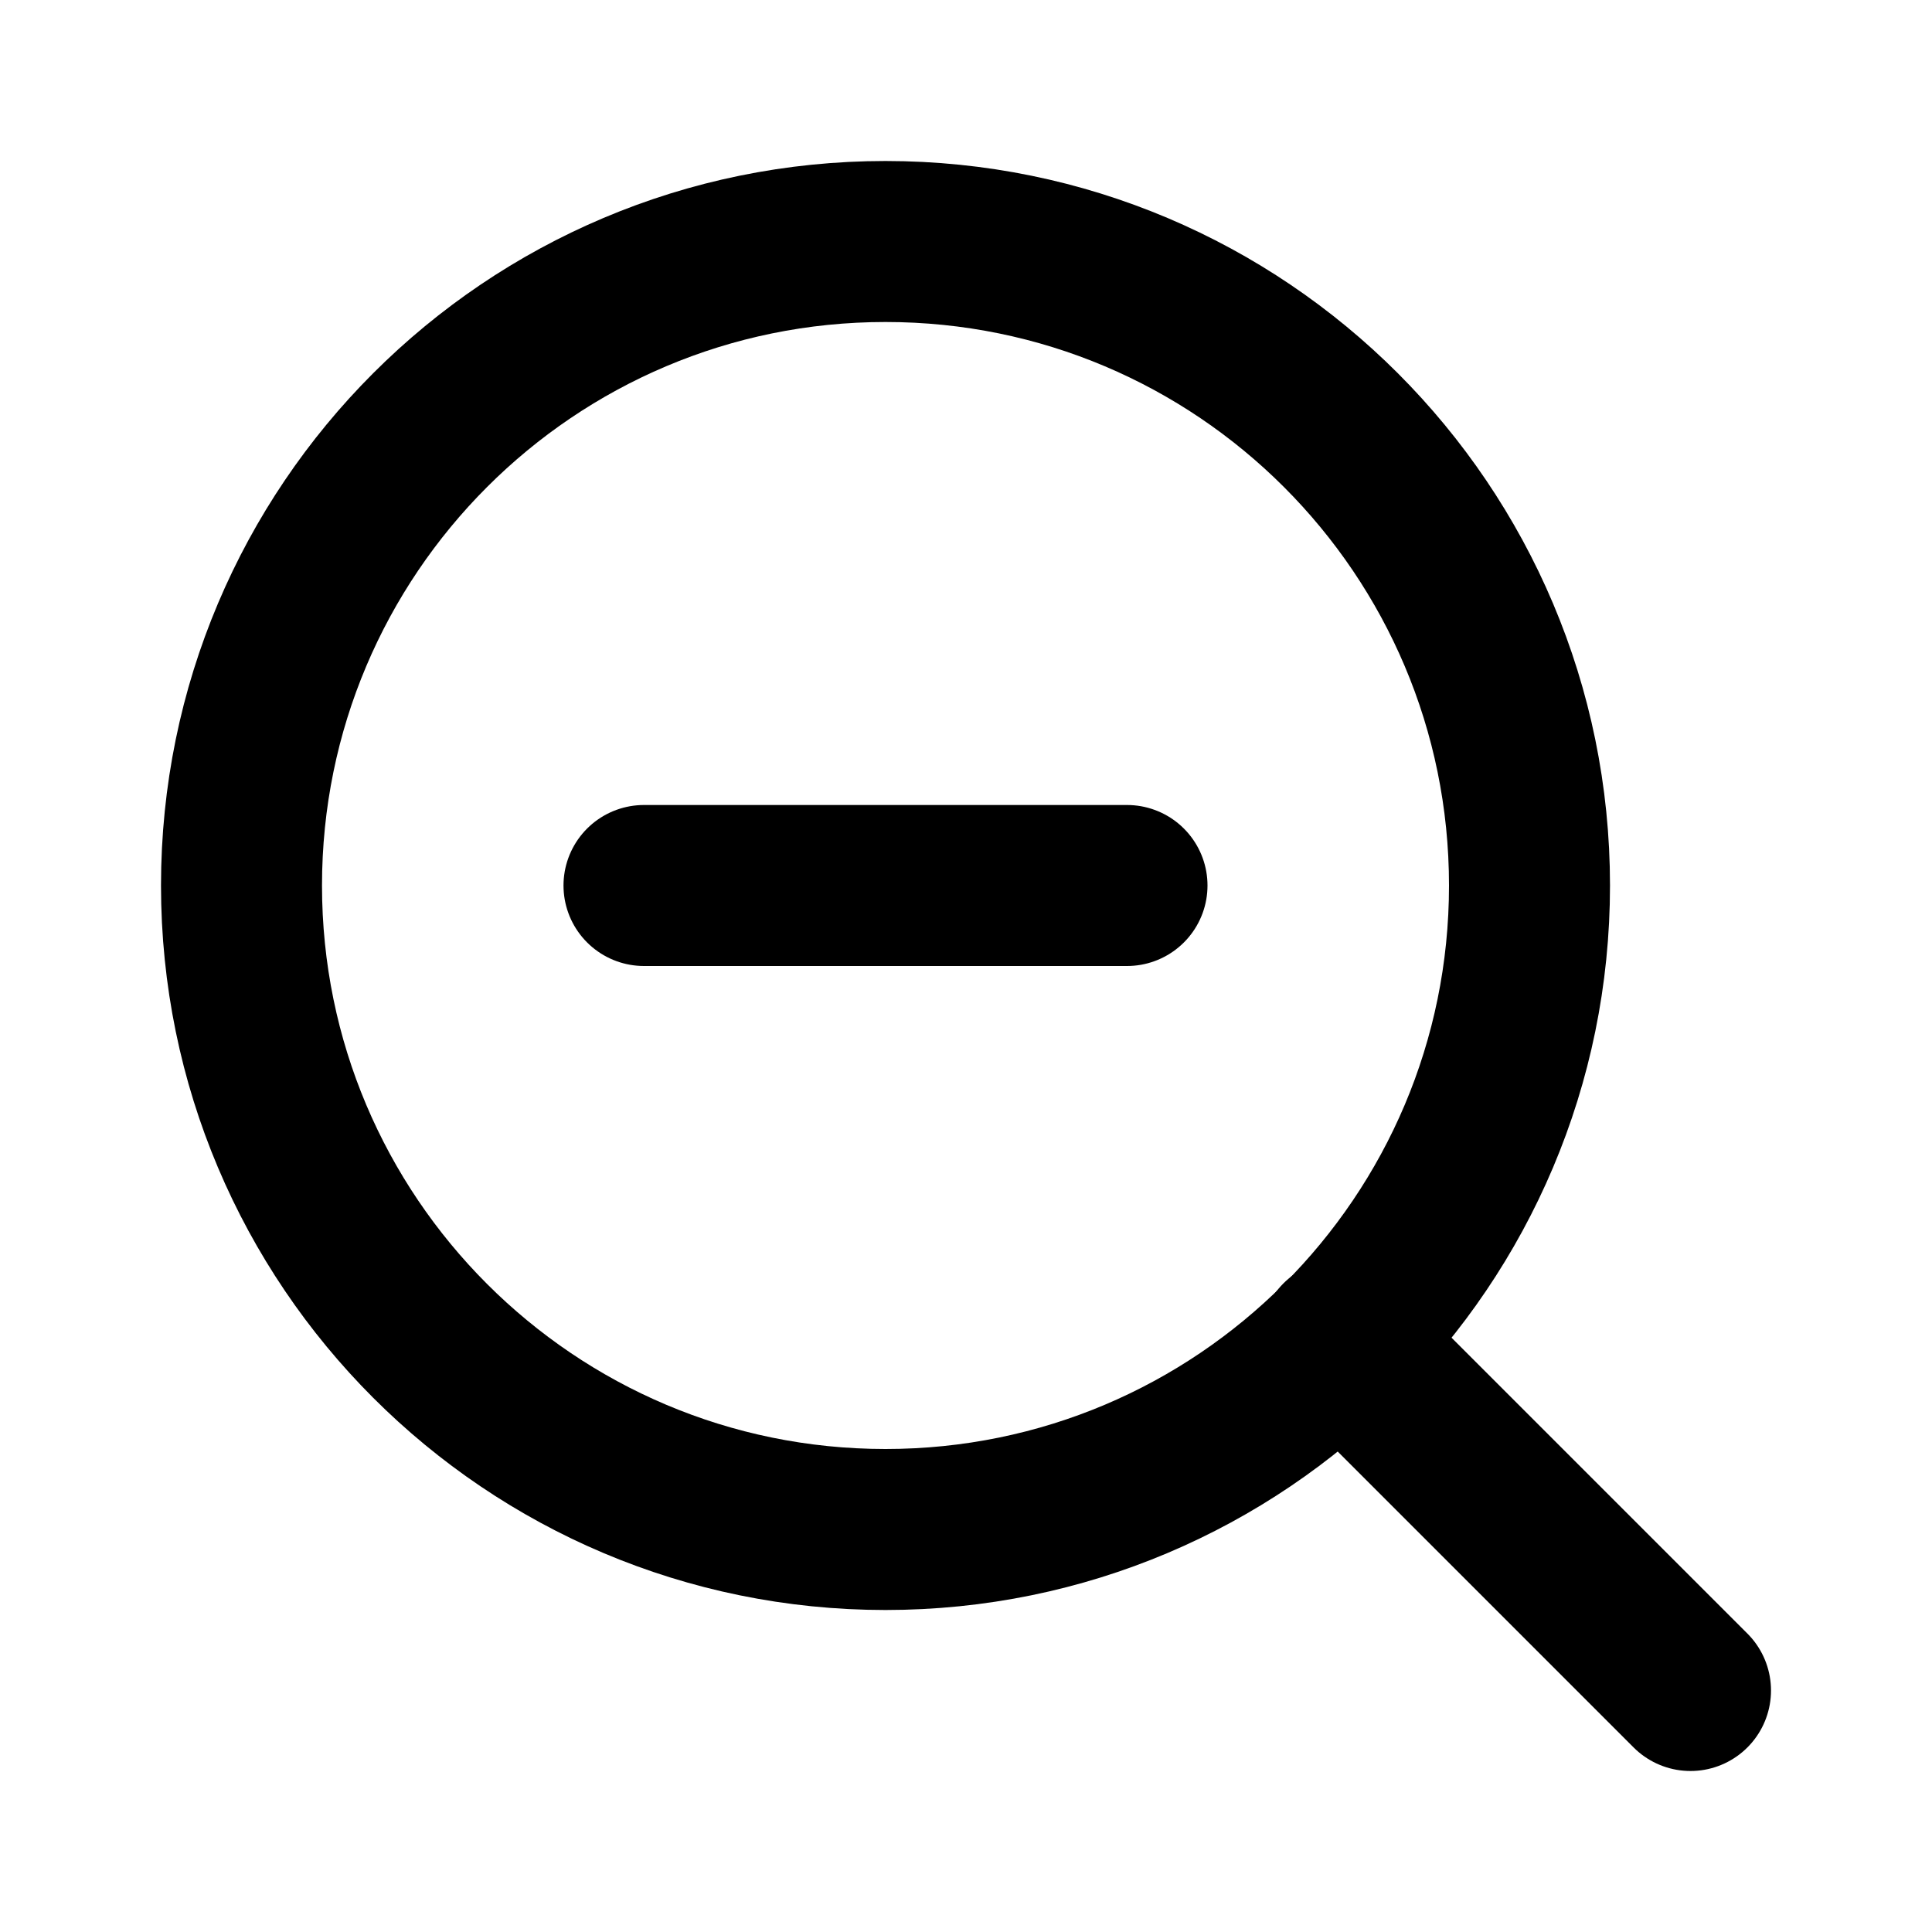
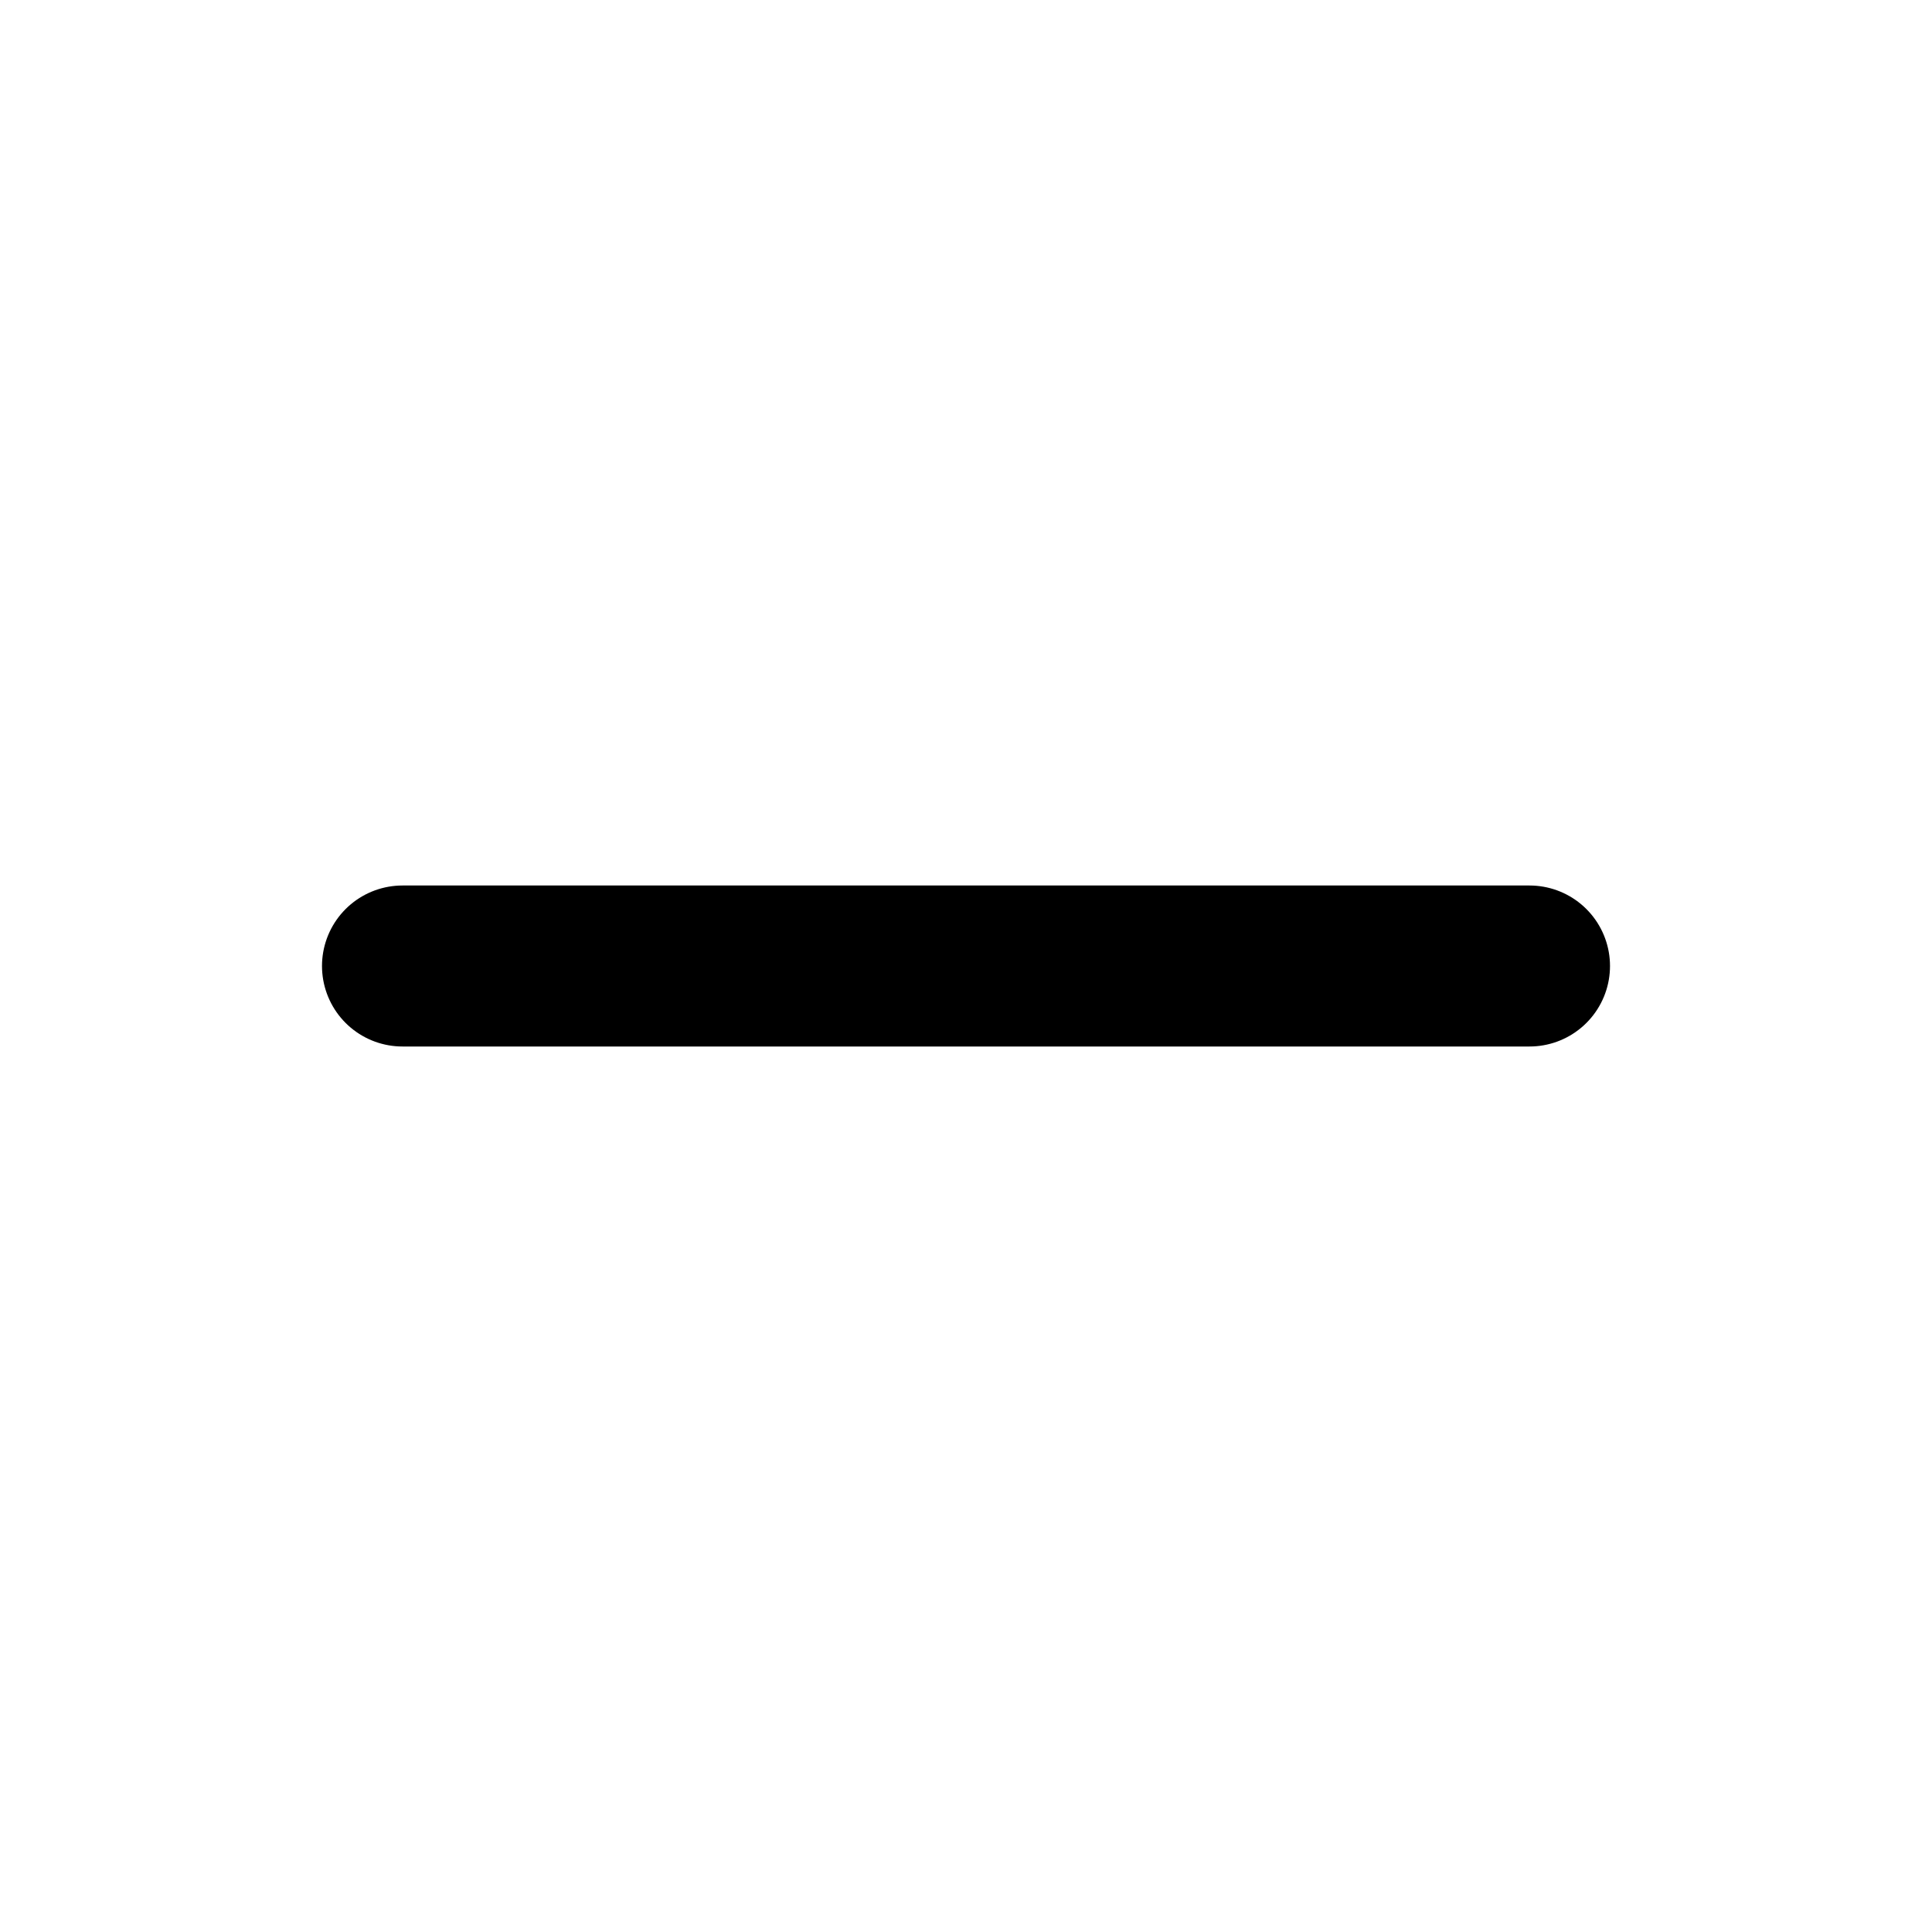
<svg xmlns="http://www.w3.org/2000/svg" width="24" height="24" viewBox="0 0 24 24" fill="none" stroke="currentColor" stroke-width="2" stroke-linecap="round" stroke-linejoin="round">
-   <circle cx="11" cy="11" r="8" />
-   <path d="M21 21l-4.35-4.35" />
-   <line x1="8" y1="11" x2="14" y2="11" />
+   <path d="M5 12h14" />
</svg>
